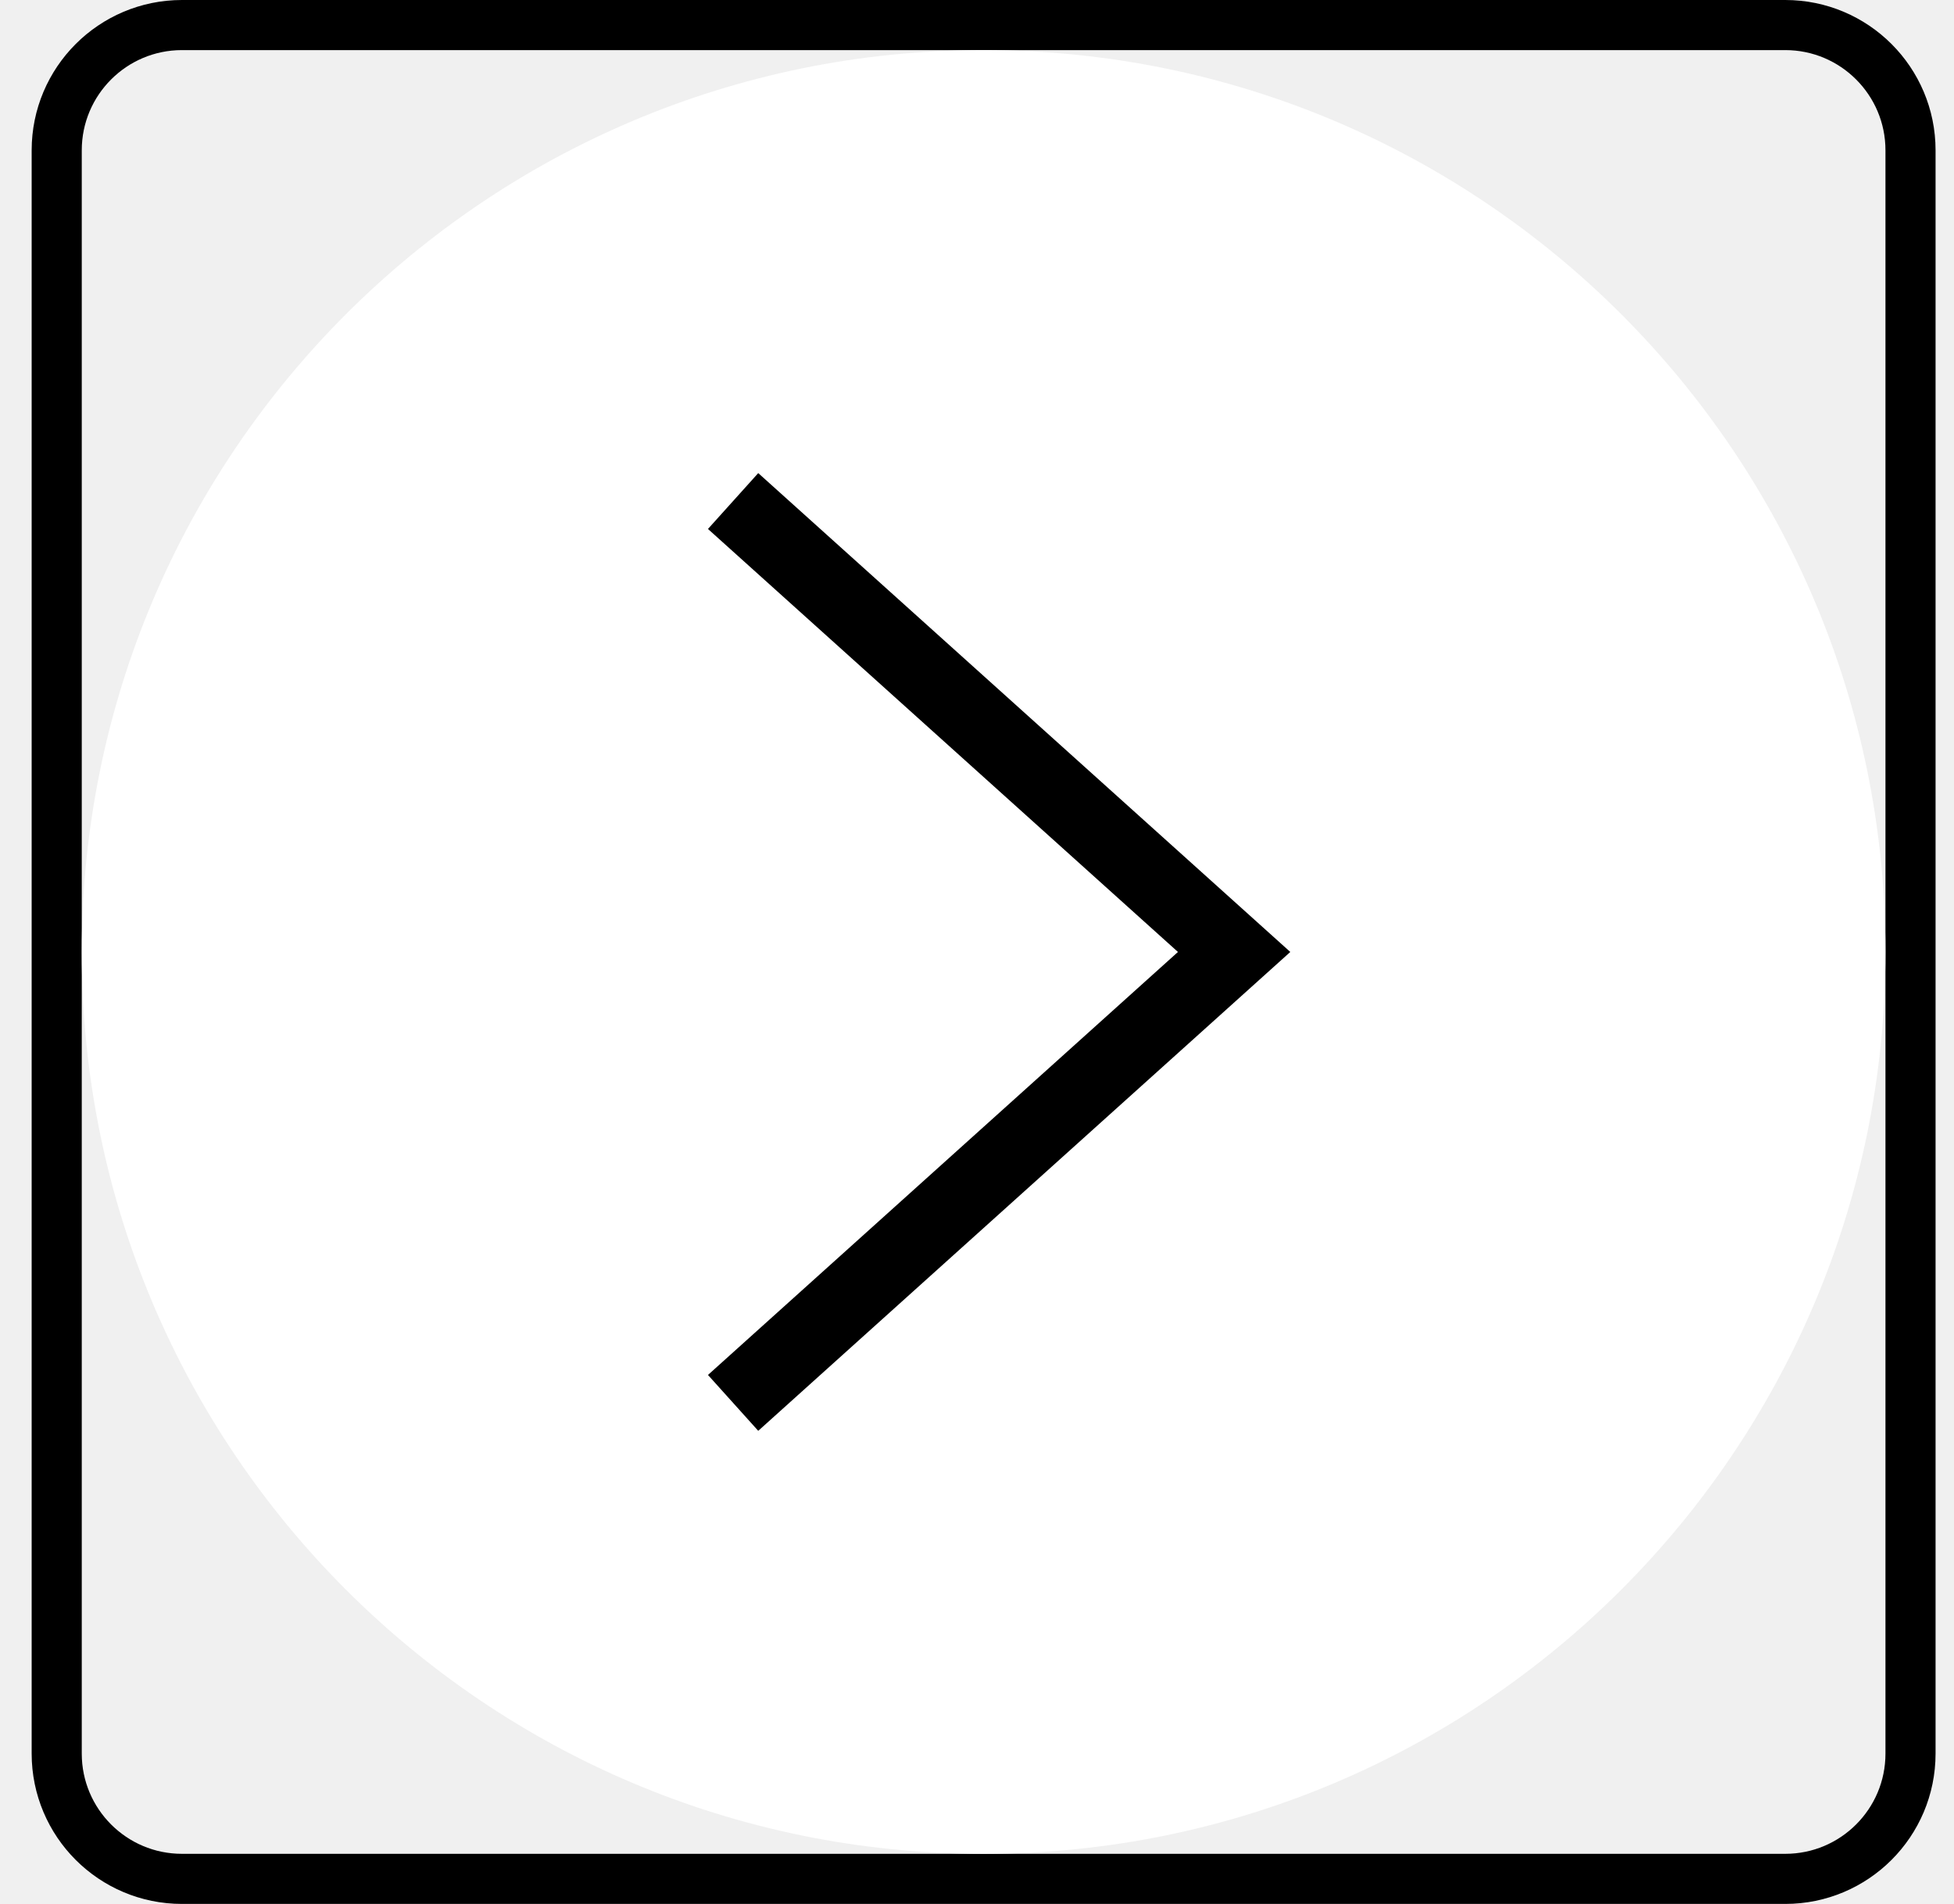
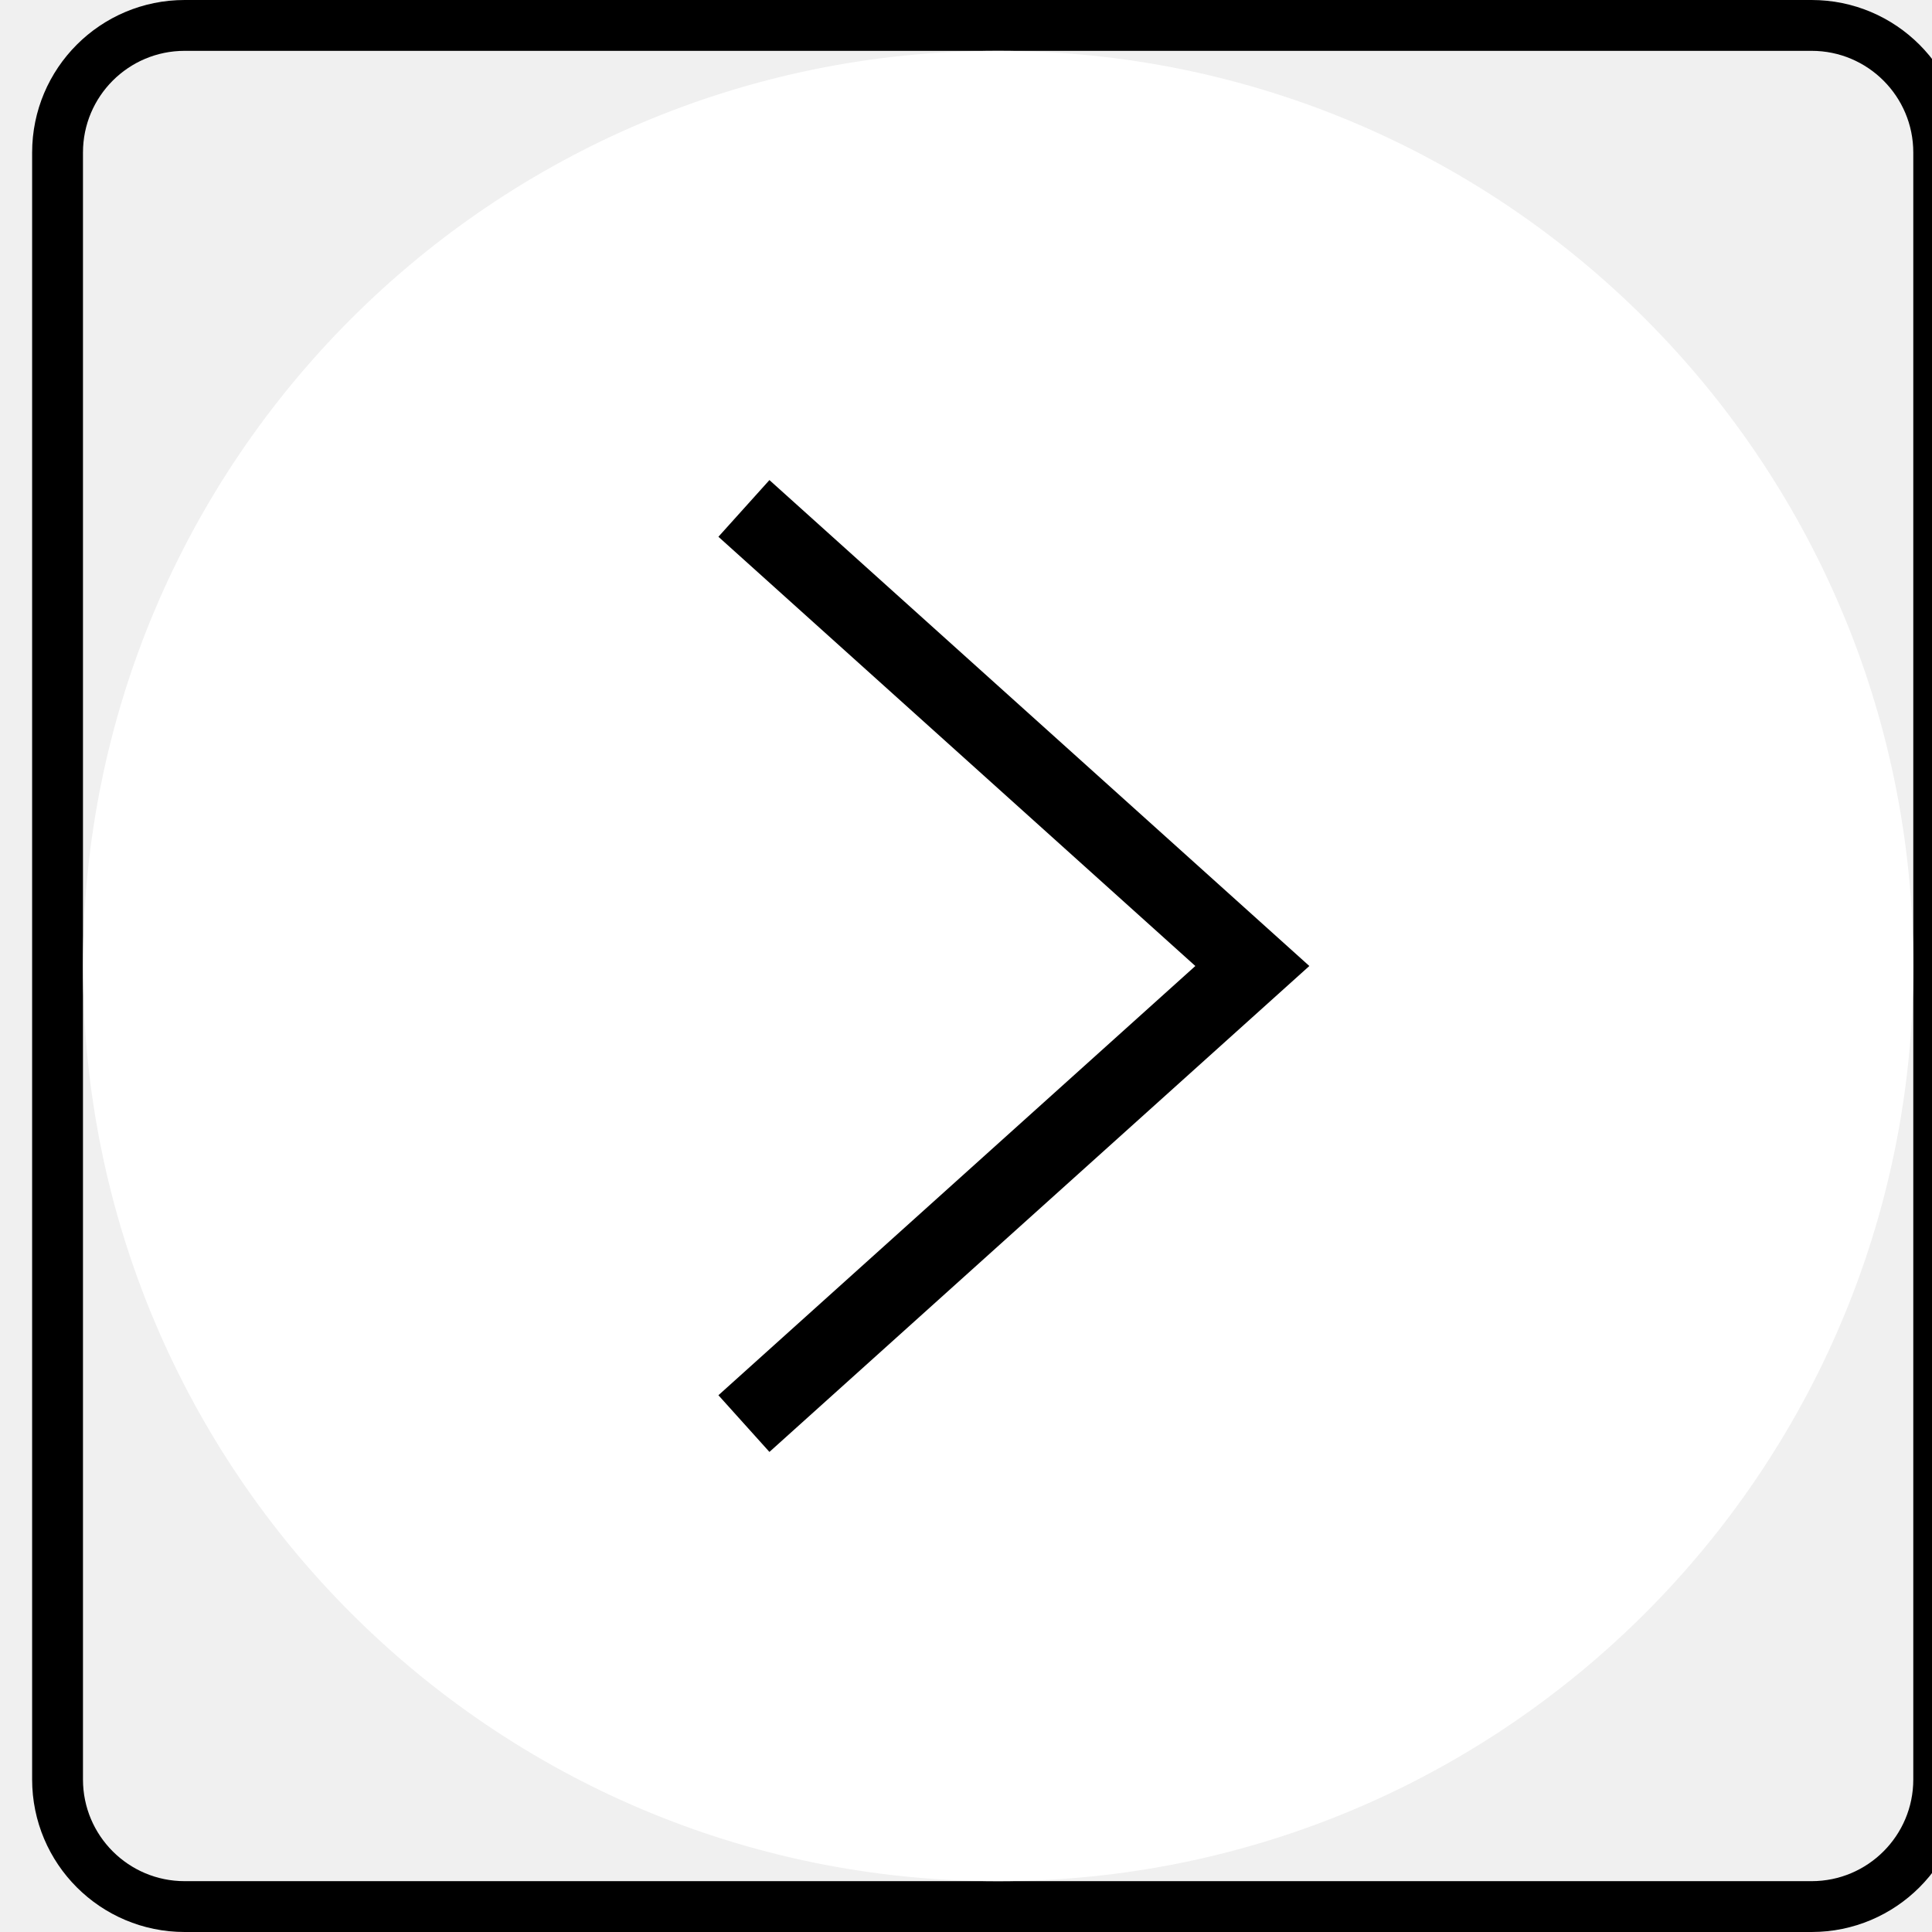
- <svg xmlns="http://www.w3.org/2000/svg" width="39" height="38" viewBox="0 0 39 38" fill="none">
+ <svg xmlns="http://www.w3.org/2000/svg" width="38" height="38" viewBox="0 0 38 38" fill="none">
  <g id="Frame 399">
    <rect id="Rectangle 165" x="1.132" y="0.5" width="37" height="37" rx="2.5" stroke="black" />
    <circle id="Ellipse 97" cx="19.632" cy="19" r="18" fill="white" />
    <path id="Vector 48" d="M14.632 28L24.632 19L14.632 10" stroke="black" stroke-width="1.5" />
  </g>
</svg>
